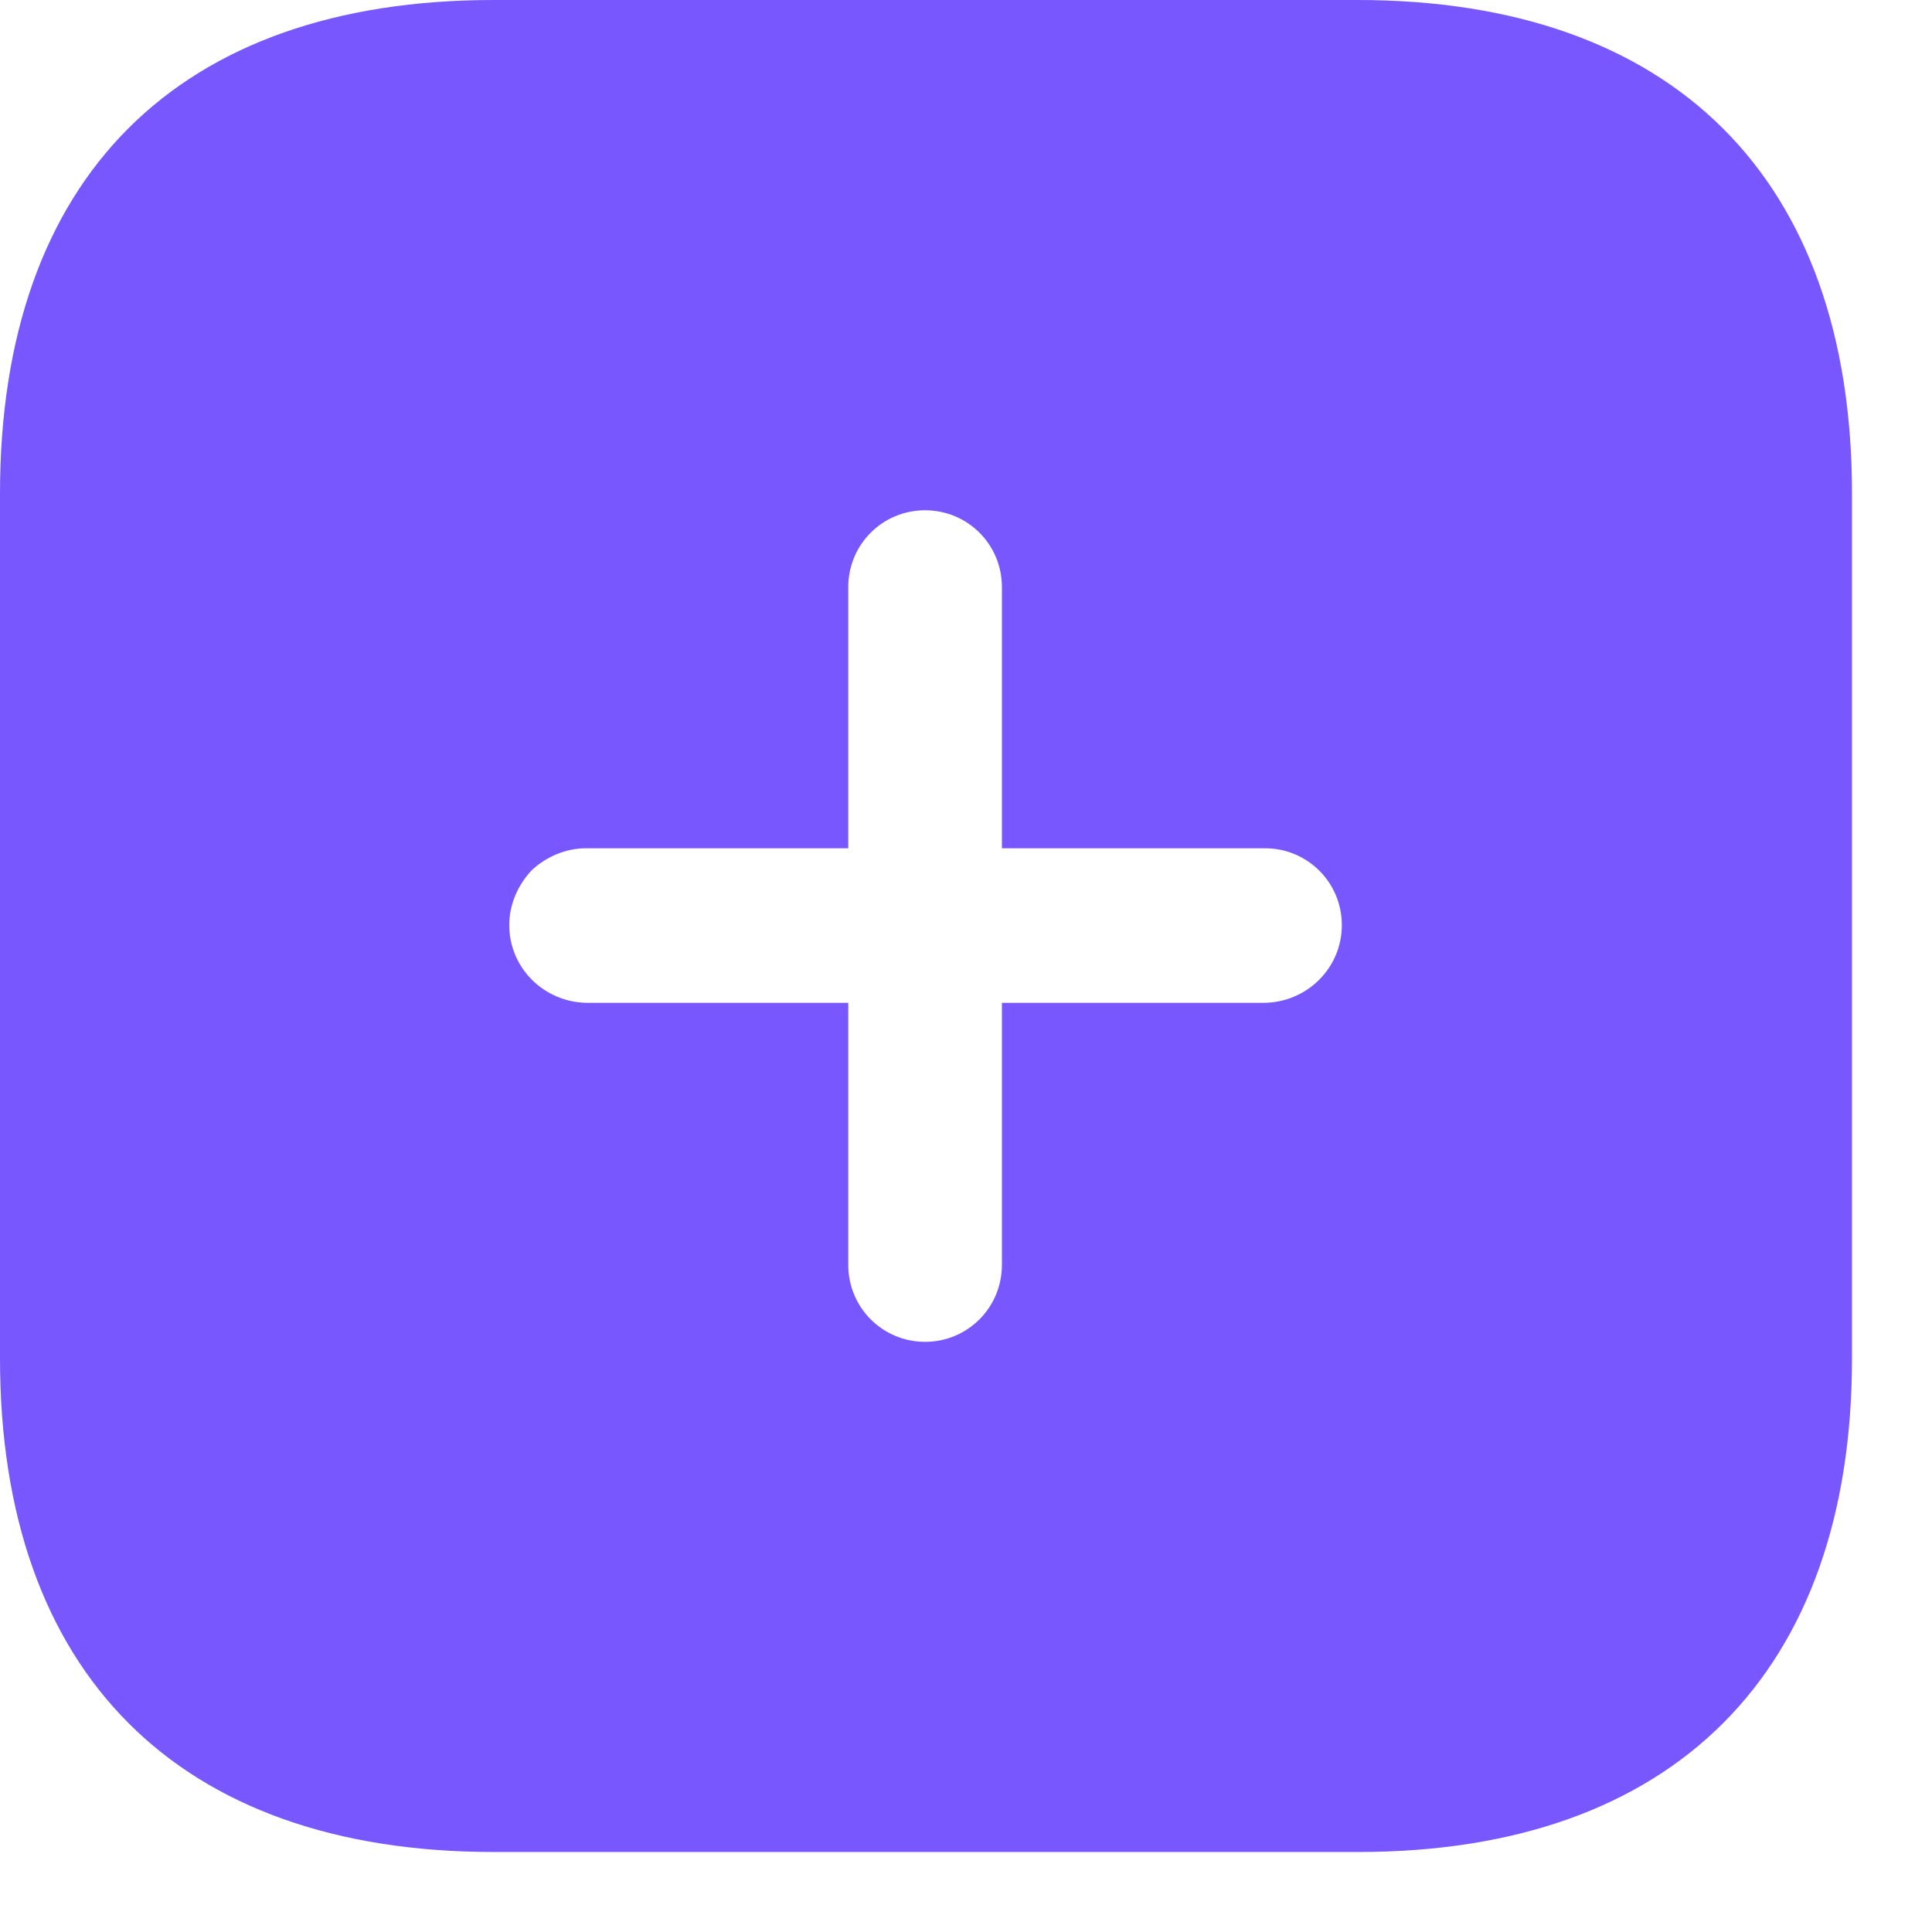
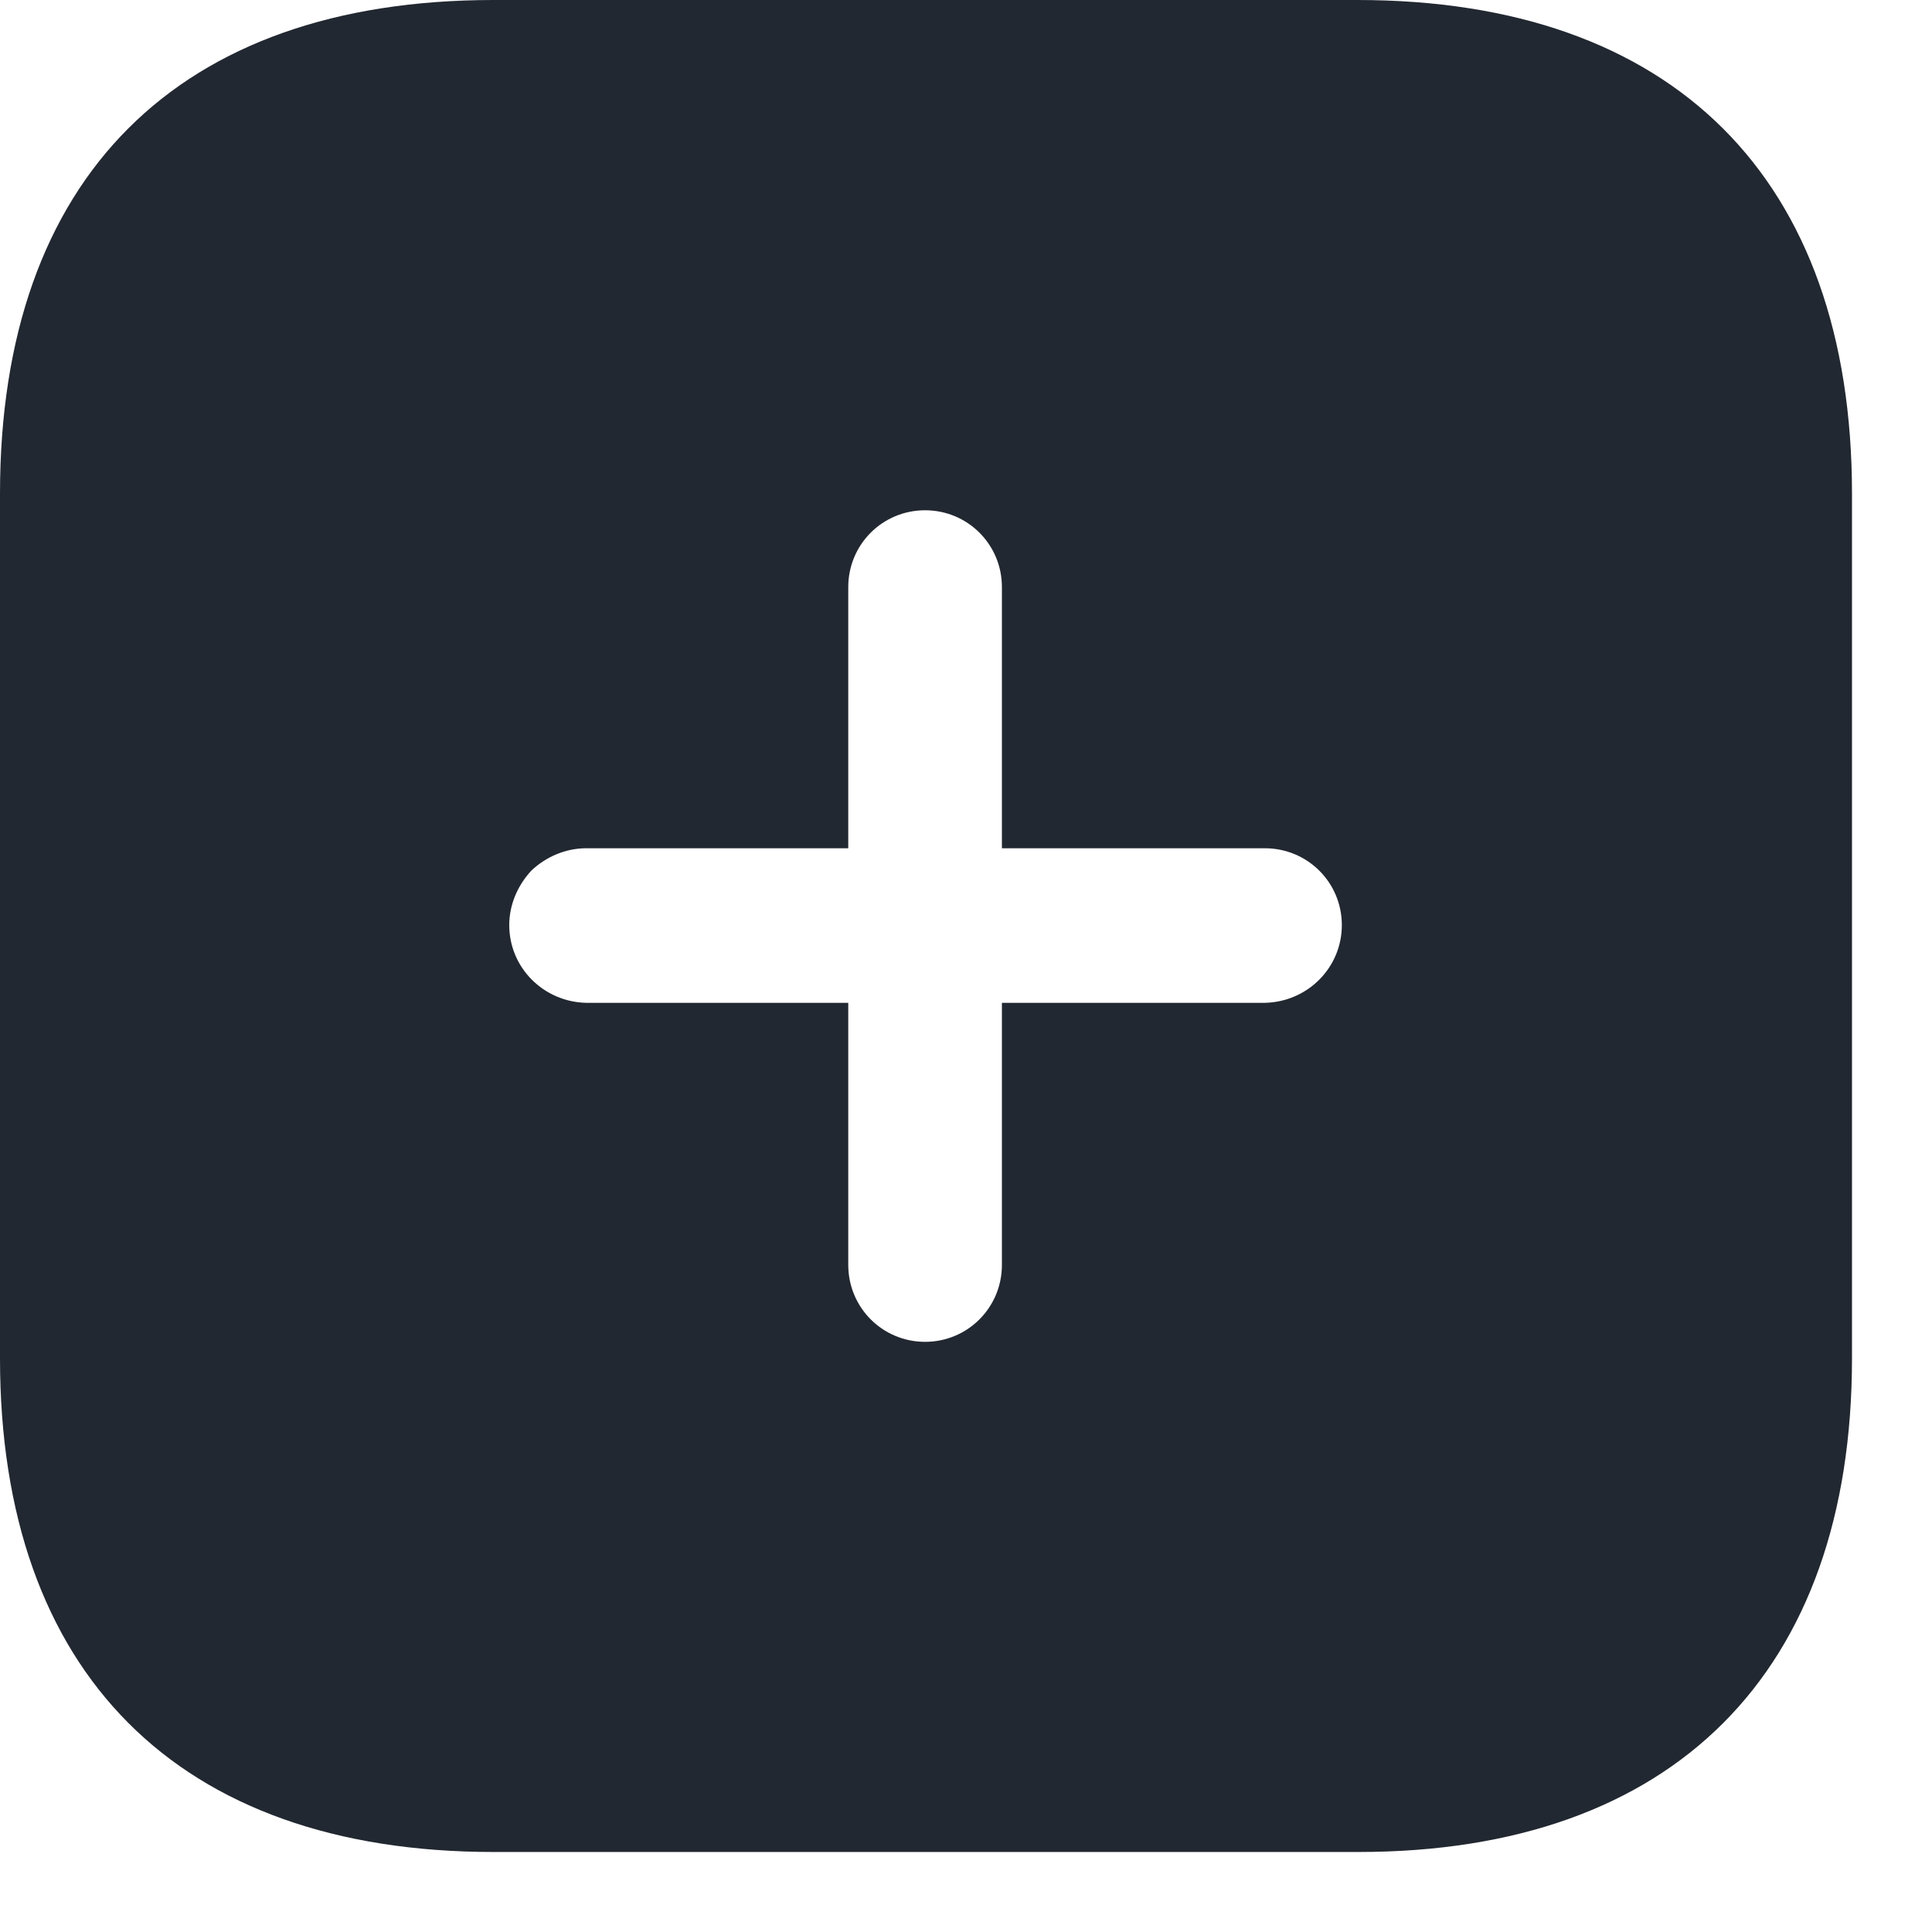
<svg xmlns="http://www.w3.org/2000/svg" width="17" height="17" viewBox="0 0 17 17" fill="none">
-   <path fill-rule="evenodd" clip-rule="evenodd" d="M4.343 0H11.945C14.716 0 16.296 1.564 16.296 4.343V11.953C16.296 14.716 14.724 16.296 11.953 16.296H4.343C1.564 16.296 0 14.716 0 11.953V4.343C0 1.564 1.564 0 4.343 0ZM8.816 8.824H11.13C11.505 8.816 11.807 8.515 11.807 8.14C11.807 7.765 11.505 7.464 11.13 7.464H8.816V5.166C8.816 4.791 8.515 4.49 8.14 4.49C7.765 4.49 7.464 4.791 7.464 5.166V7.464H5.158C4.979 7.464 4.807 7.537 4.677 7.659C4.555 7.79 4.481 7.96 4.481 8.14C4.481 8.515 4.783 8.816 5.158 8.824H7.464V11.13C7.464 11.505 7.765 11.807 8.14 11.807C8.515 11.807 8.816 11.505 8.816 11.13V8.824Z" fill="#7857FF" />
+   <path fill-rule="evenodd" clip-rule="evenodd" d="M4.343 0H11.945C14.716 0 16.296 1.564 16.296 4.343V11.953C16.296 14.716 14.724 16.296 11.953 16.296H4.343C1.564 16.296 0 14.716 0 11.953V4.343C0 1.564 1.564 0 4.343 0ZM8.816 8.824H11.13C11.505 8.816 11.807 8.515 11.807 8.14C11.807 7.765 11.505 7.464 11.13 7.464H8.816V5.166C8.816 4.791 8.515 4.49 8.14 4.49C7.765 4.49 7.464 4.791 7.464 5.166V7.464H5.158C4.979 7.464 4.807 7.537 4.677 7.659C4.555 7.79 4.481 7.96 4.481 8.14C4.481 8.515 4.783 8.816 5.158 8.824H7.464V11.13C7.464 11.505 7.765 11.807 8.14 11.807C8.515 11.807 8.816 11.505 8.816 11.13V8.824Z" fill="#222831" />
</svg>
